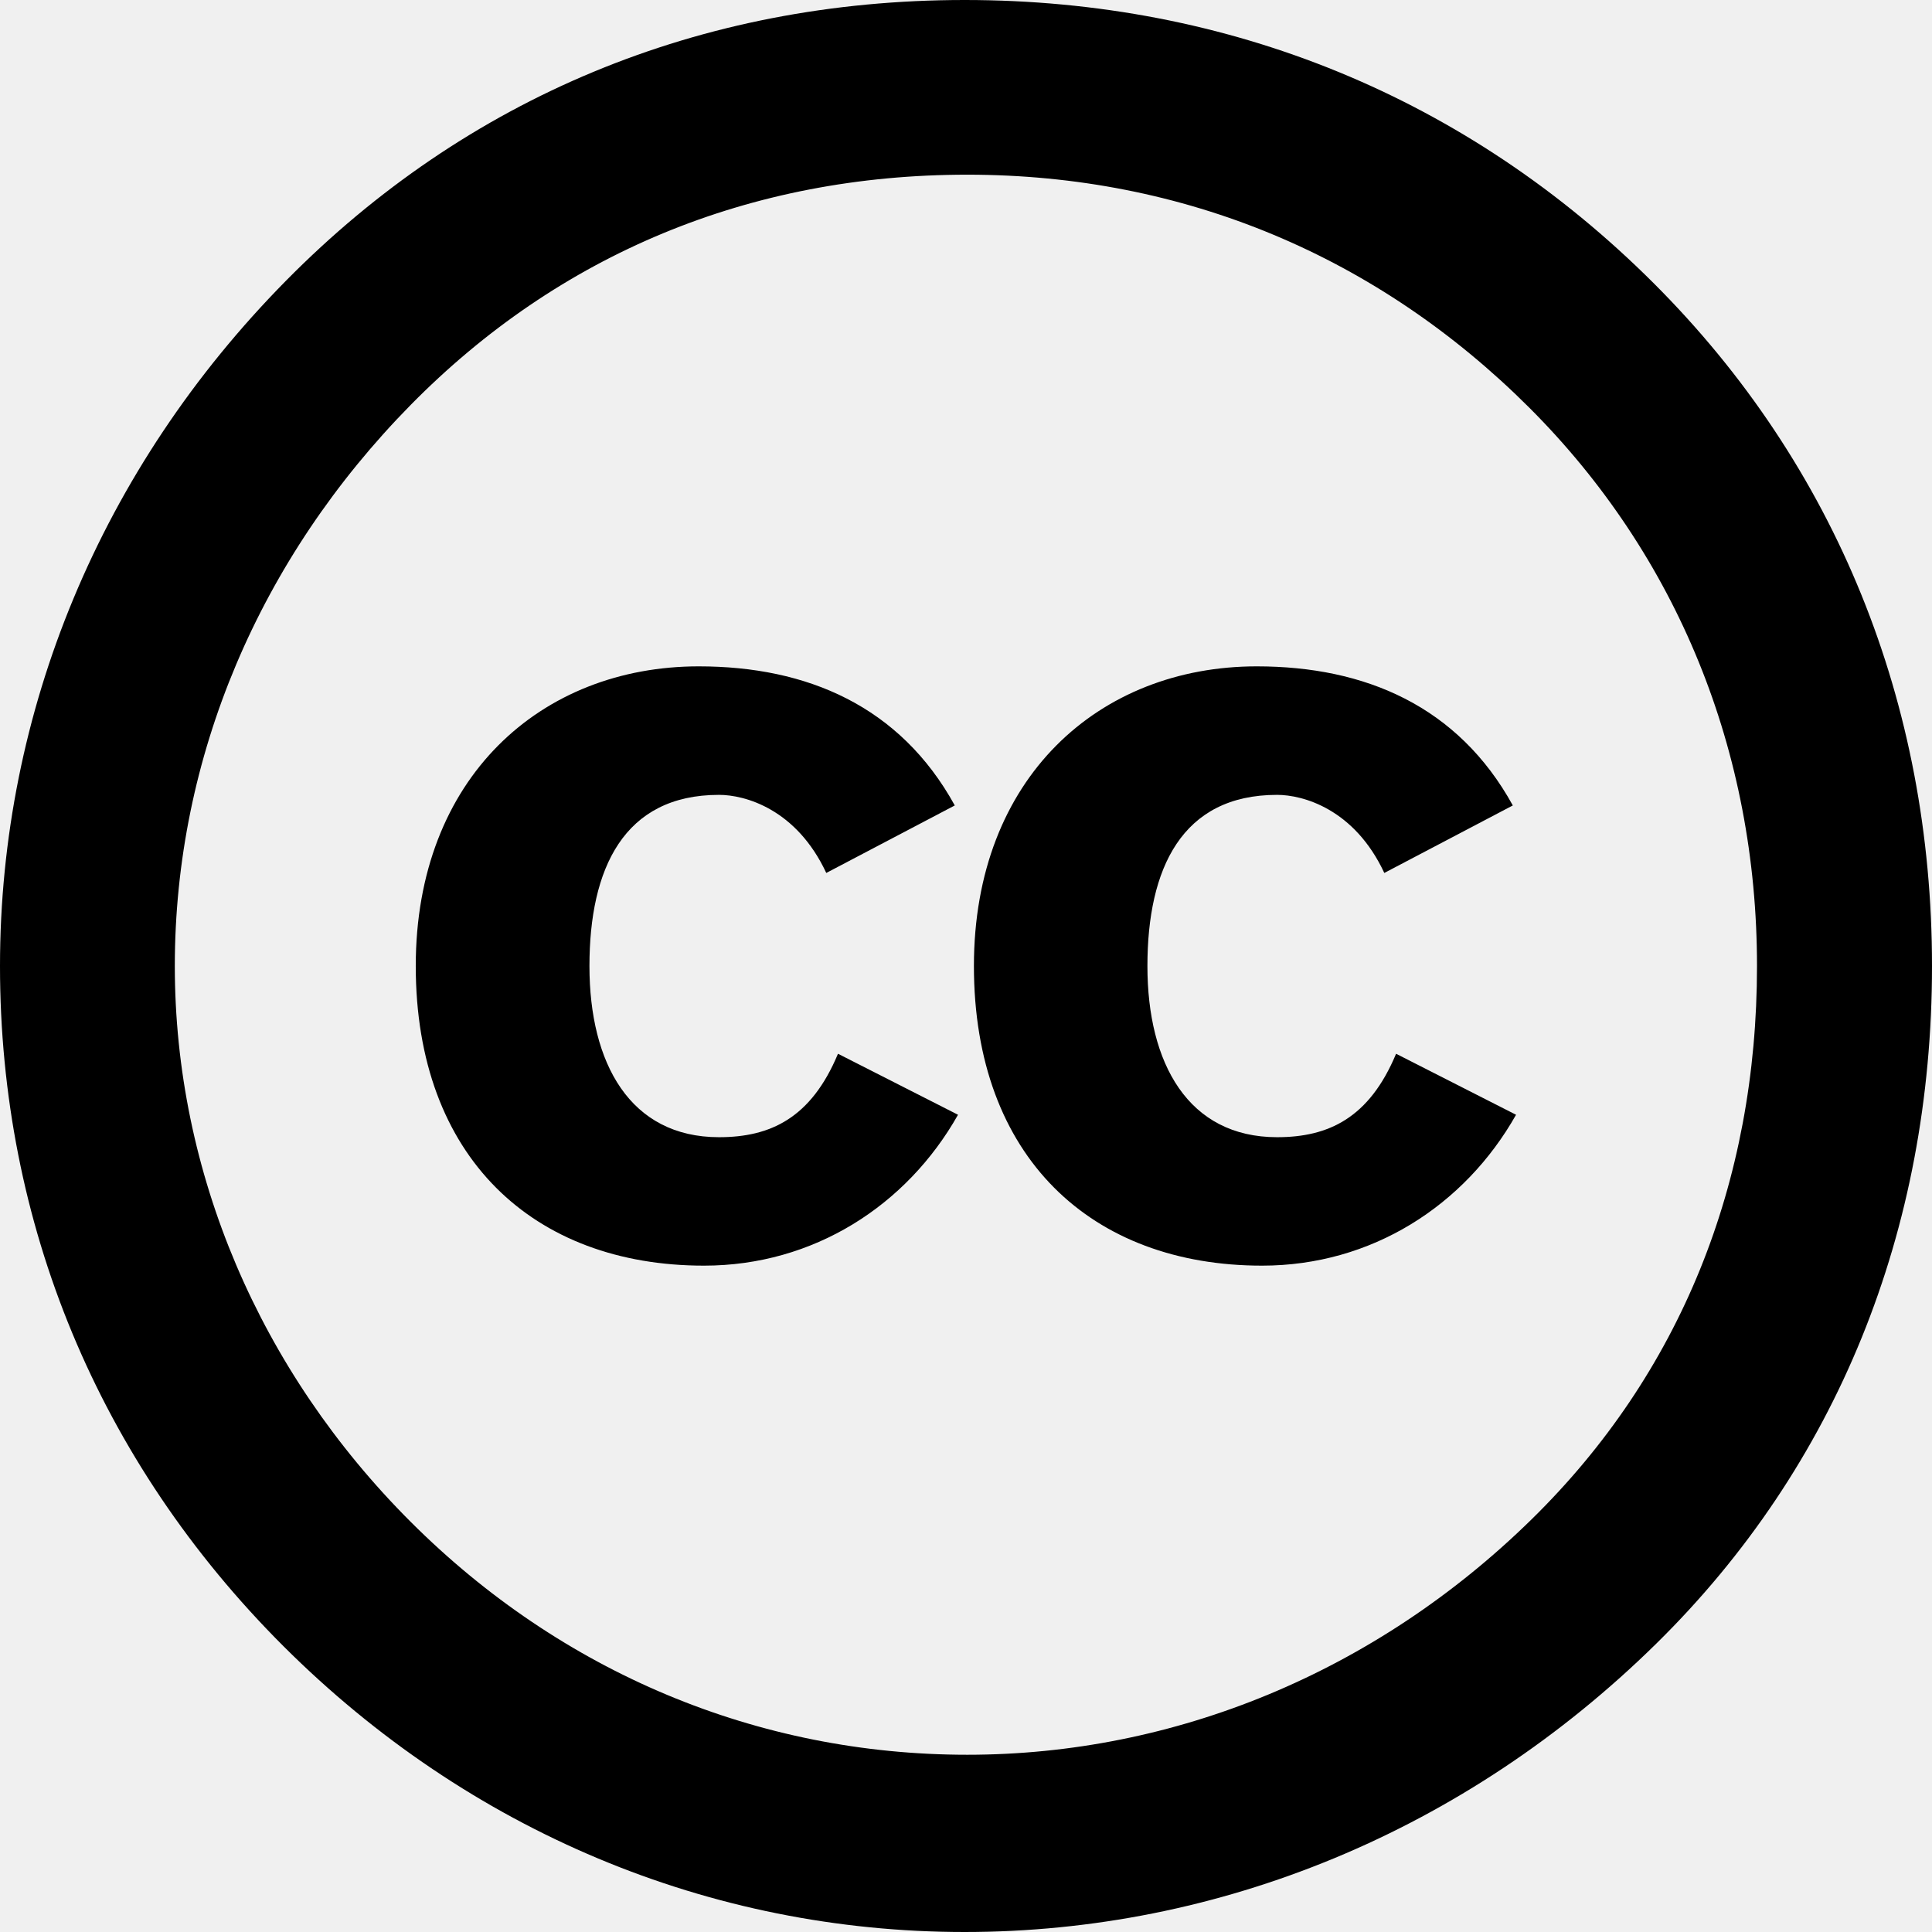
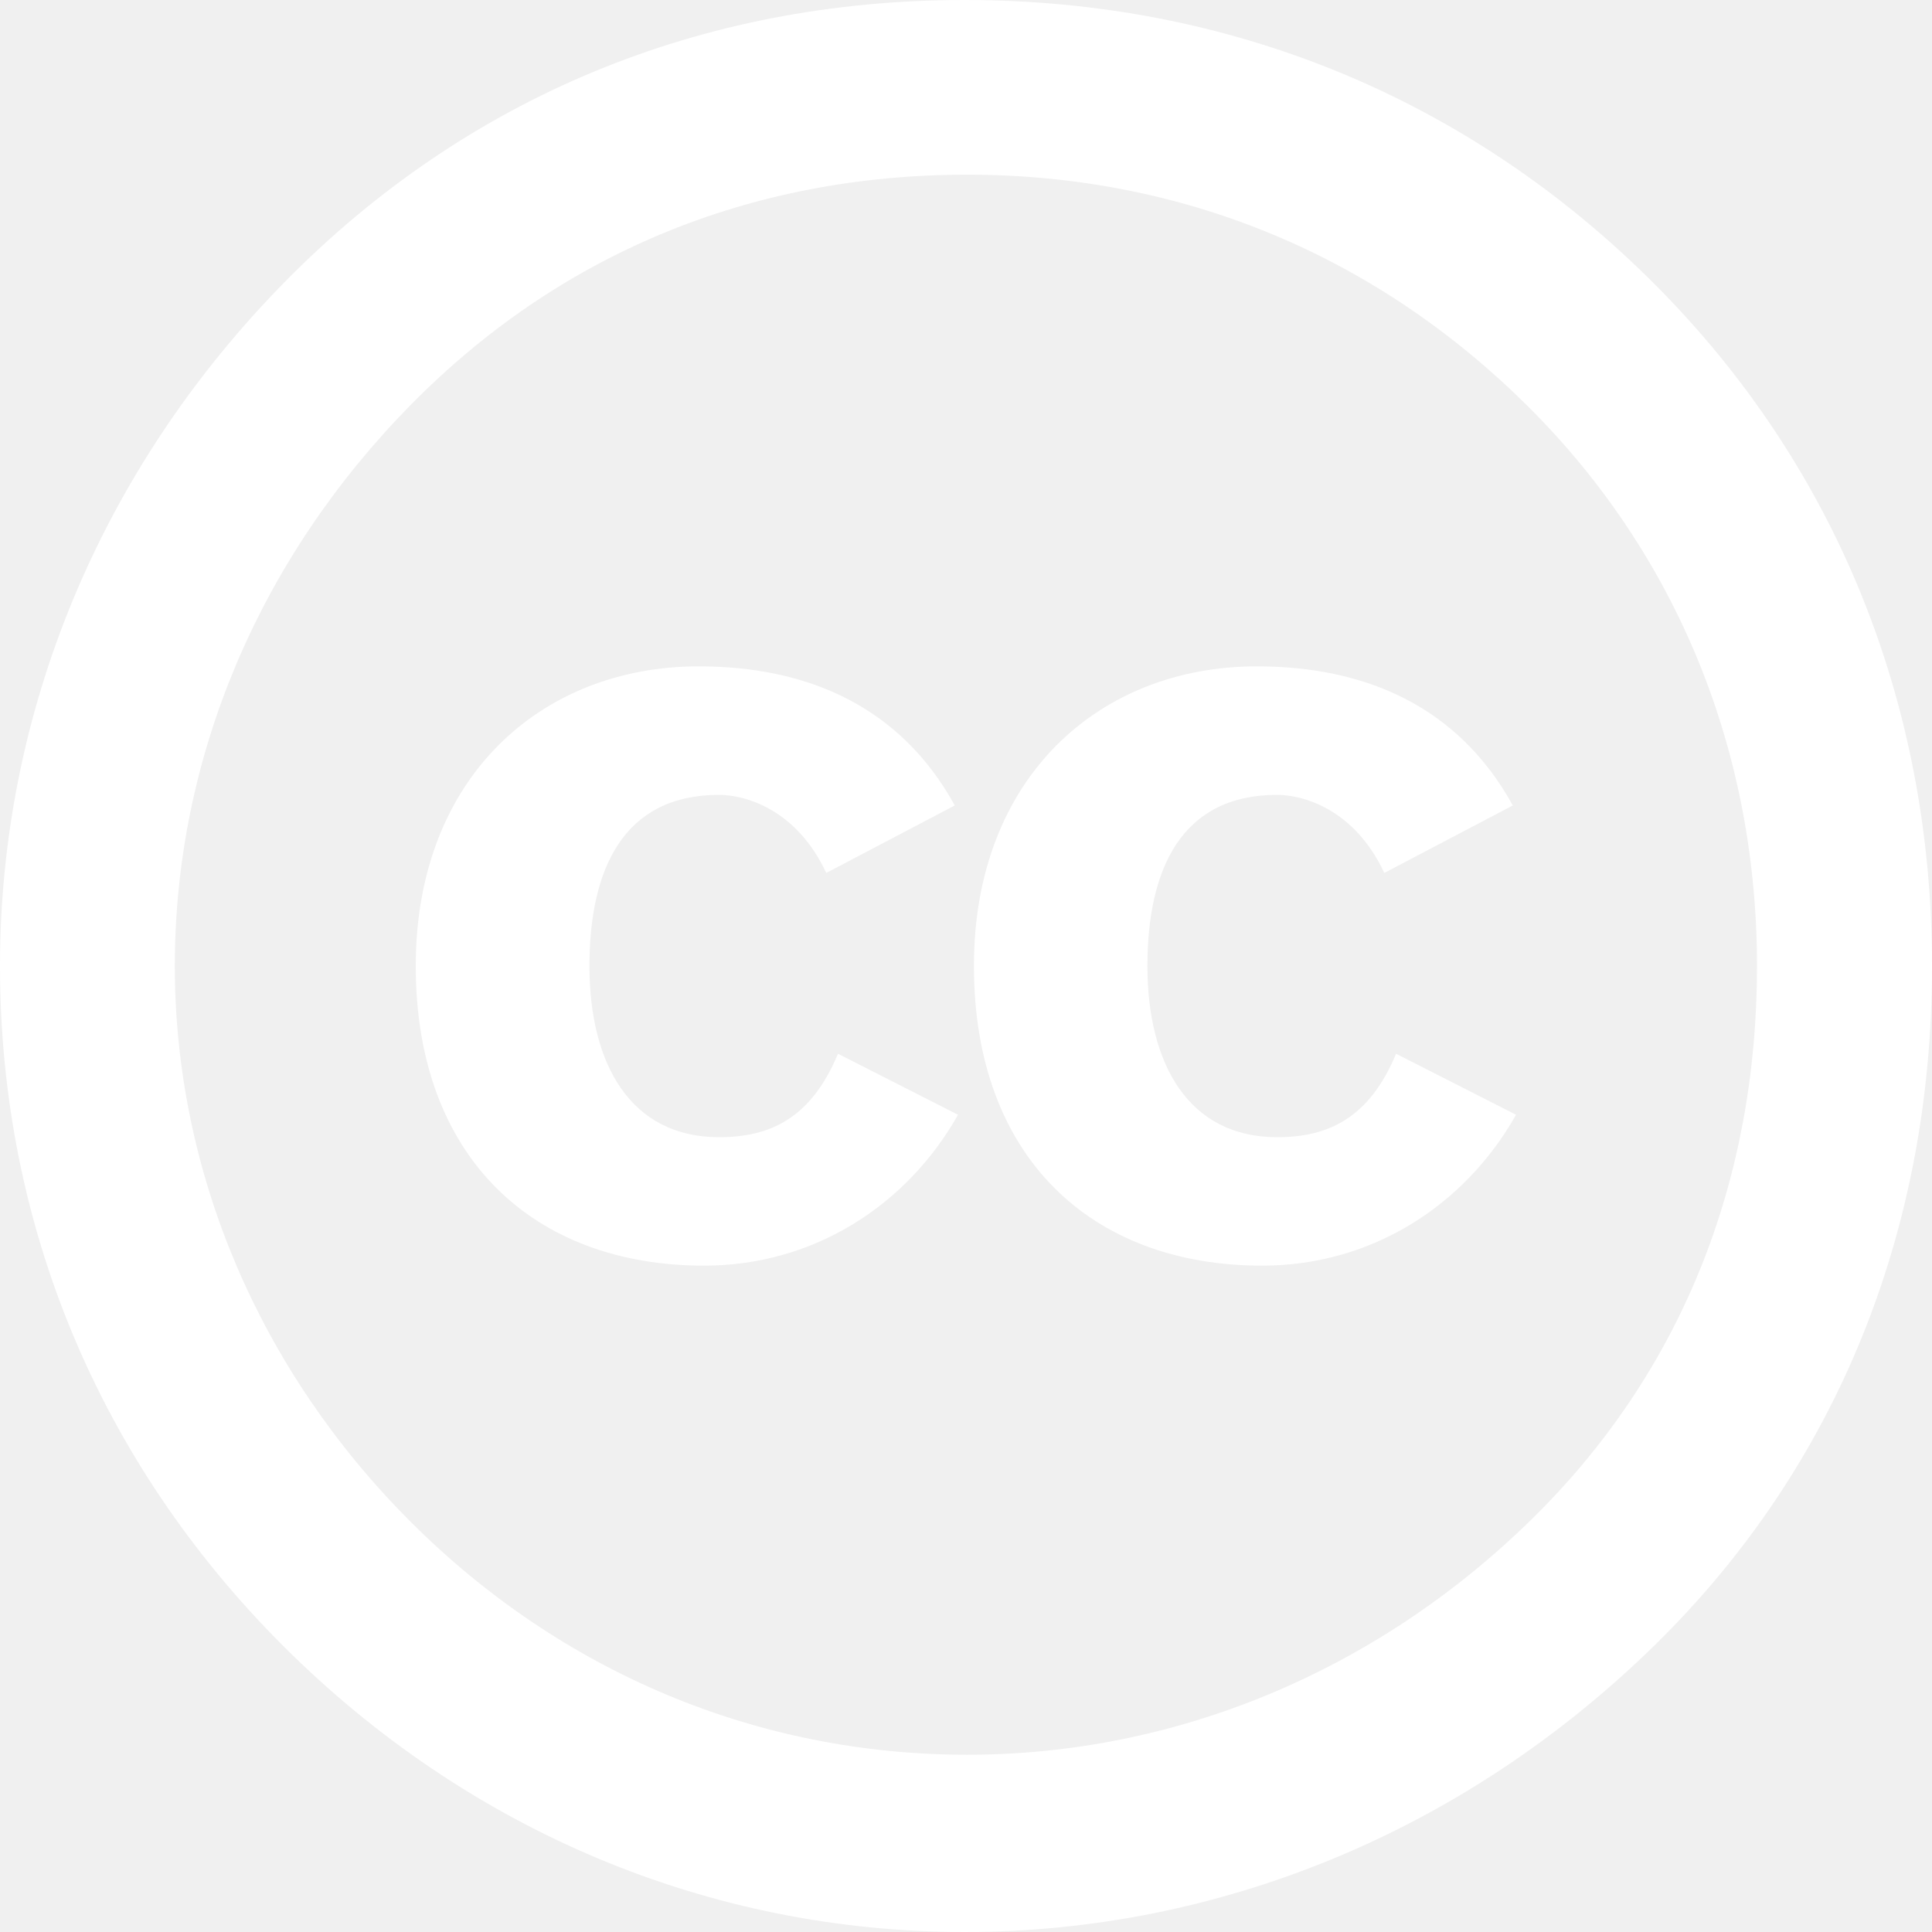
<svg xmlns="http://www.w3.org/2000/svg" width="31" height="31" viewBox="0 0 31 31" fill="none">
-   <path d="M15.478 0C11.226 0 7.483 1.572 4.592 4.501C1.615 7.516 0 11.424 0 15.5C0 19.619 1.572 23.441 4.549 26.415C7.527 29.385 11.395 31 15.478 31C19.56 31 23.515 29.385 26.577 26.372C29.469 23.526 31 19.746 31 15.5C31 11.296 29.468 7.474 26.533 4.543C23.557 1.572 19.73 0 15.478 0ZM15.521 2.803C19.008 2.803 22.112 4.12 24.537 6.54C26.917 8.918 28.192 12.06 28.192 15.5C28.192 18.982 26.96 22.04 24.578 24.376C22.068 26.838 18.838 28.156 15.521 28.156C12.161 28.156 9.013 26.84 6.59 24.419C4.166 21.997 2.805 18.813 2.805 15.5C2.805 12.146 4.166 8.96 6.59 6.497C8.972 4.077 12.033 2.803 15.521 2.803ZM11.212 10.692C8.684 10.692 6.671 12.477 6.671 15.5C6.671 18.574 8.564 20.308 11.297 20.308C13.051 20.308 14.547 19.347 15.372 17.887L13.446 16.908C13.016 17.939 12.363 18.247 11.537 18.247C10.11 18.247 9.458 17.063 9.458 15.501C9.458 13.938 10.008 12.754 11.537 12.754C11.95 12.754 12.777 12.977 13.258 14.007L15.32 12.924C14.442 11.328 12.948 10.692 11.212 10.692ZM20.166 10.692C17.638 10.692 15.627 12.477 15.627 15.5C15.627 18.574 17.518 20.308 20.251 20.308C22.006 20.308 23.501 19.347 24.326 17.887L22.401 16.908C21.971 17.939 21.316 18.247 20.492 18.247C19.065 18.247 18.411 17.063 18.411 15.501C18.411 13.938 18.962 12.754 20.491 12.754C20.904 12.754 21.731 12.977 22.212 14.007L24.274 12.924C23.396 11.328 21.901 10.692 20.166 10.692Z" fill="black" />
+   <path d="M15.478 0C11.226 0 7.483 1.572 4.592 4.501C1.615 7.516 0 11.424 0 15.5C0 19.619 1.572 23.441 4.549 26.415C7.527 29.385 11.395 31 15.478 31C19.56 31 23.515 29.385 26.577 26.372C29.469 23.526 31 19.746 31 15.5C31 11.296 29.468 7.474 26.533 4.543C23.557 1.572 19.73 0 15.478 0ZM15.521 2.803C19.008 2.803 22.112 4.12 24.537 6.54C26.917 8.918 28.192 12.06 28.192 15.5C28.192 18.982 26.96 22.04 24.578 24.376C22.068 26.838 18.838 28.156 15.521 28.156C12.161 28.156 9.013 26.84 6.59 24.419C4.166 21.997 2.805 18.813 2.805 15.5C2.805 12.146 4.166 8.96 6.59 6.497C8.972 4.077 12.033 2.803 15.521 2.803ZM11.212 10.692C8.684 10.692 6.671 12.477 6.671 15.5C6.671 18.574 8.564 20.308 11.297 20.308C13.051 20.308 14.547 19.347 15.372 17.887L13.446 16.908C13.016 17.939 12.363 18.247 11.537 18.247C10.11 18.247 9.458 17.063 9.458 15.501C9.458 13.938 10.008 12.754 11.537 12.754C11.95 12.754 12.777 12.977 13.258 14.007L15.32 12.924C14.442 11.328 12.948 10.692 11.212 10.692ZM20.166 10.692C17.638 10.692 15.627 12.477 15.627 15.5C15.627 18.574 17.518 20.308 20.251 20.308C22.006 20.308 23.501 19.347 24.326 17.887L22.401 16.908C21.971 17.939 21.316 18.247 20.492 18.247C19.065 18.247 18.411 17.063 18.411 15.501C18.411 13.938 18.962 12.754 20.491 12.754C20.904 12.754 21.731 12.977 22.212 14.007L24.274 12.924C23.396 11.328 21.901 10.692 20.166 10.692Z" fill="white" />
</svg>
